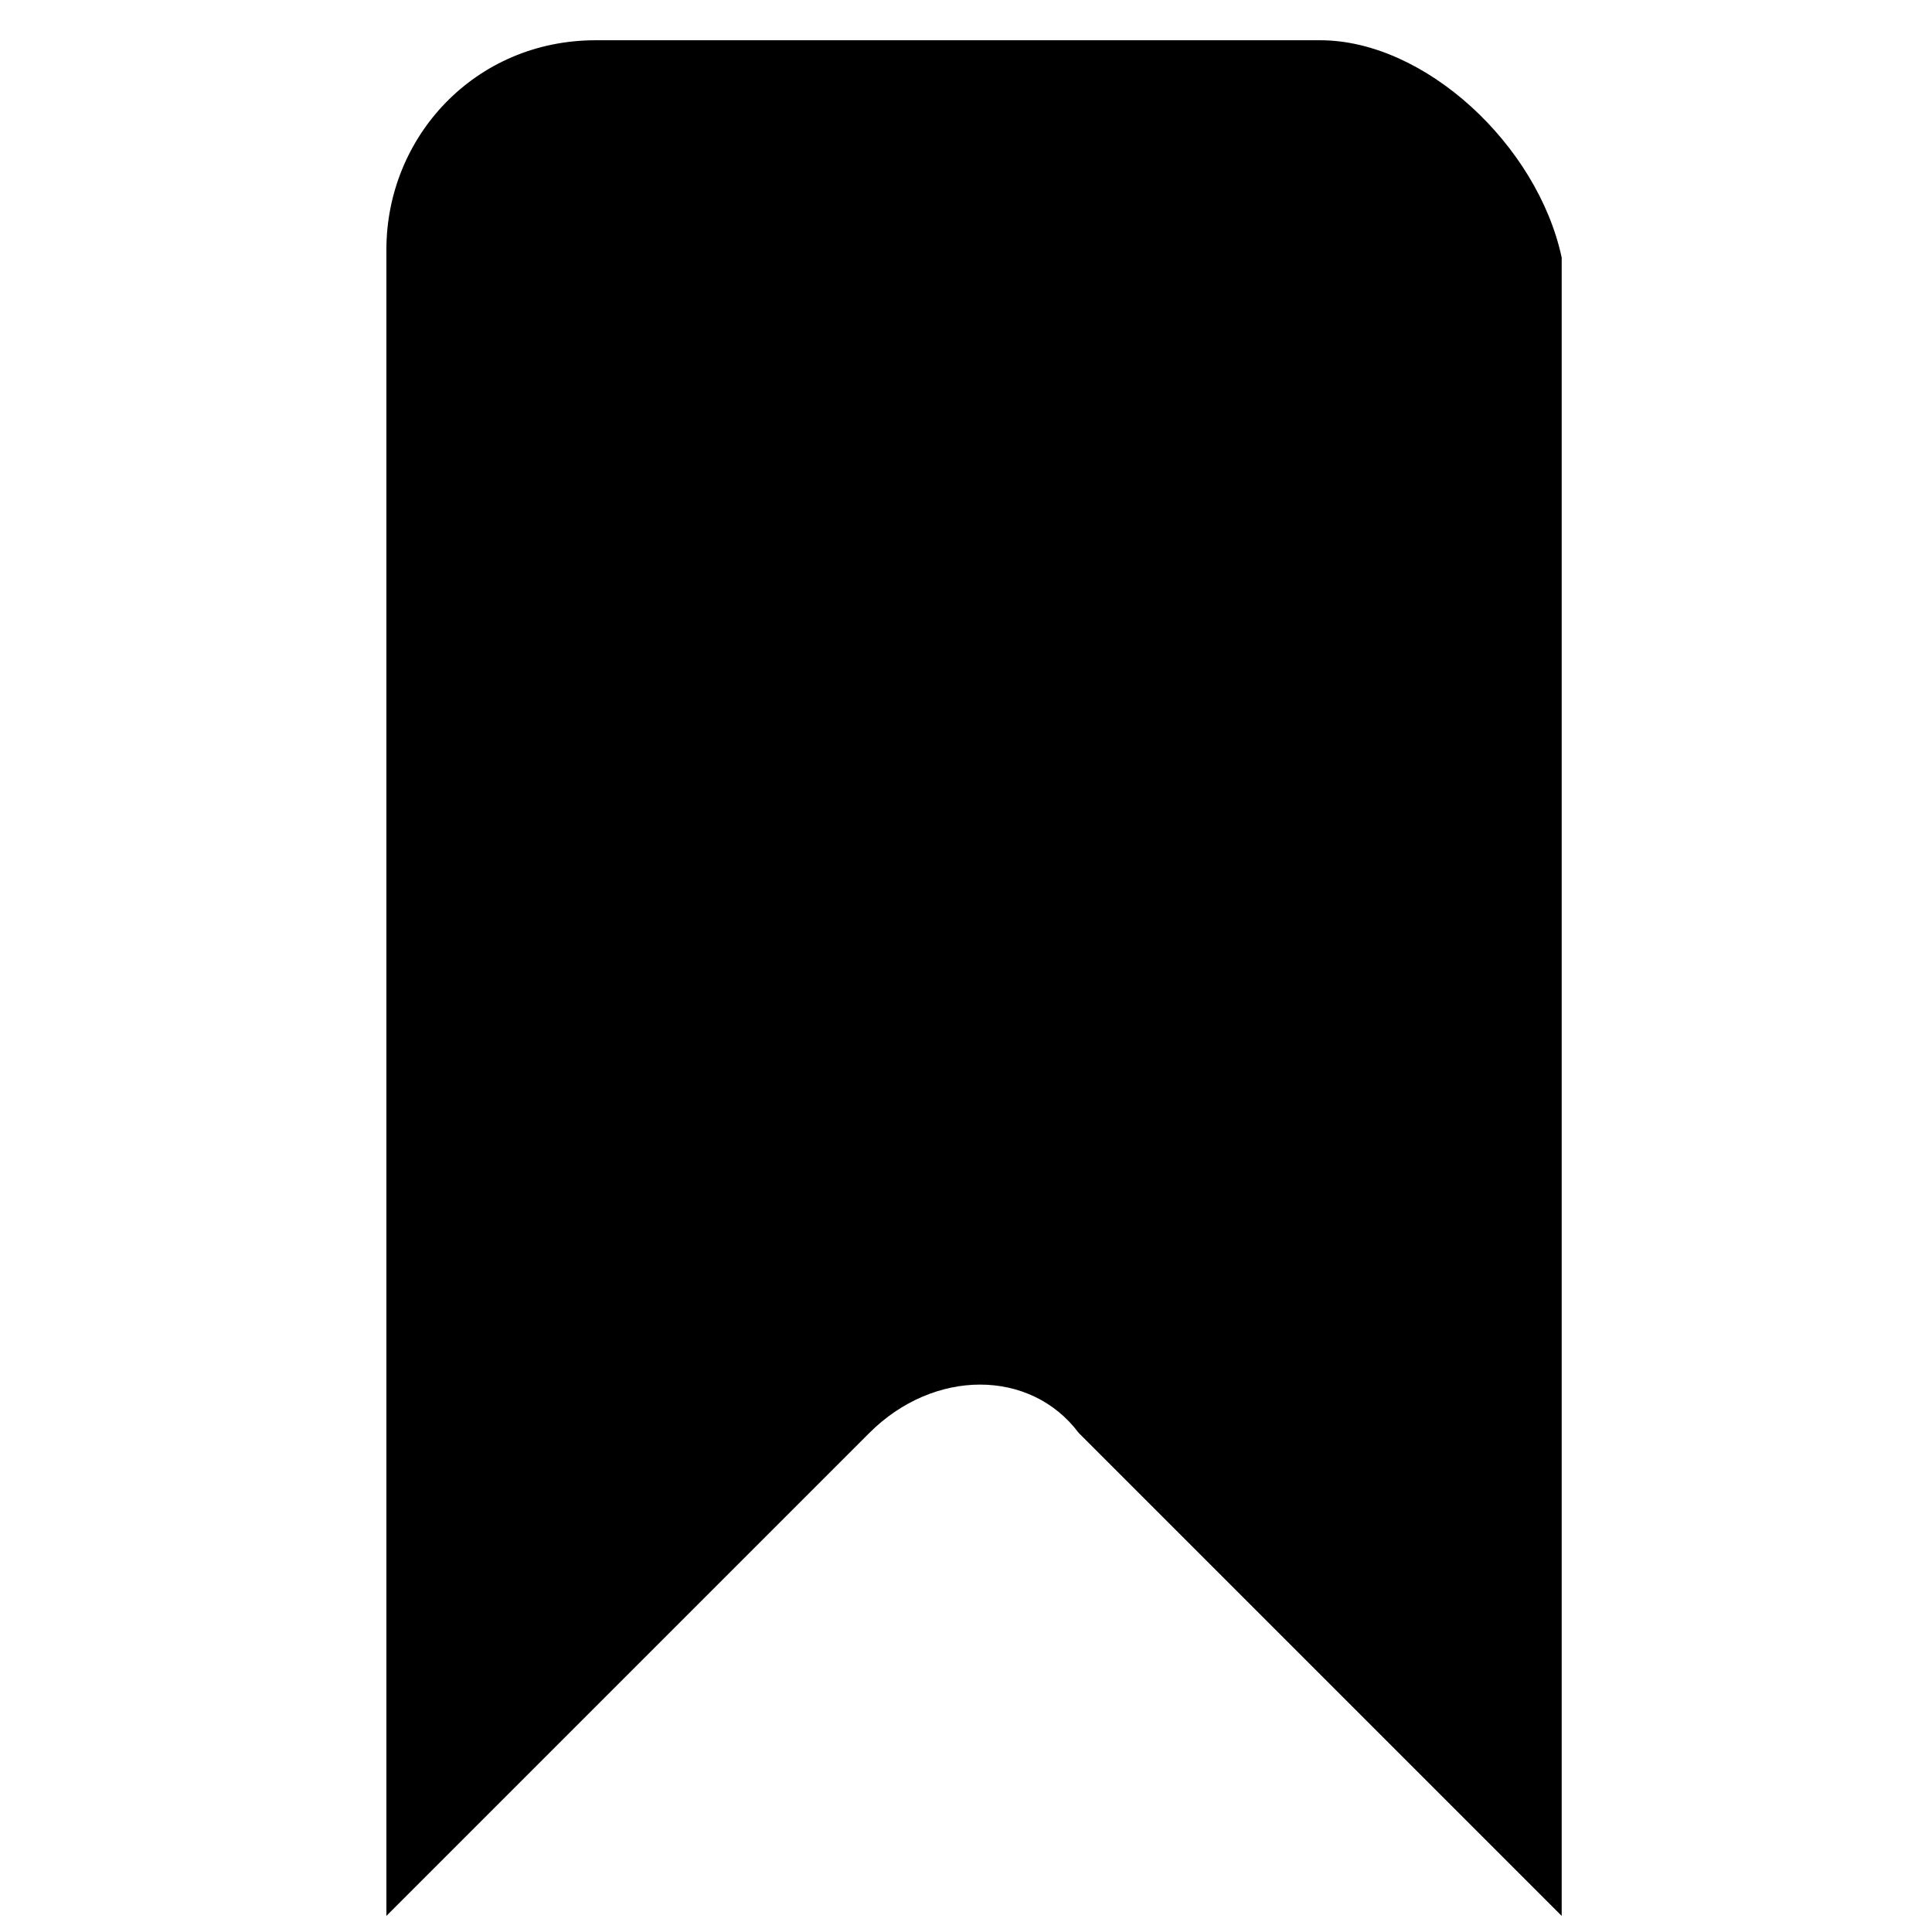
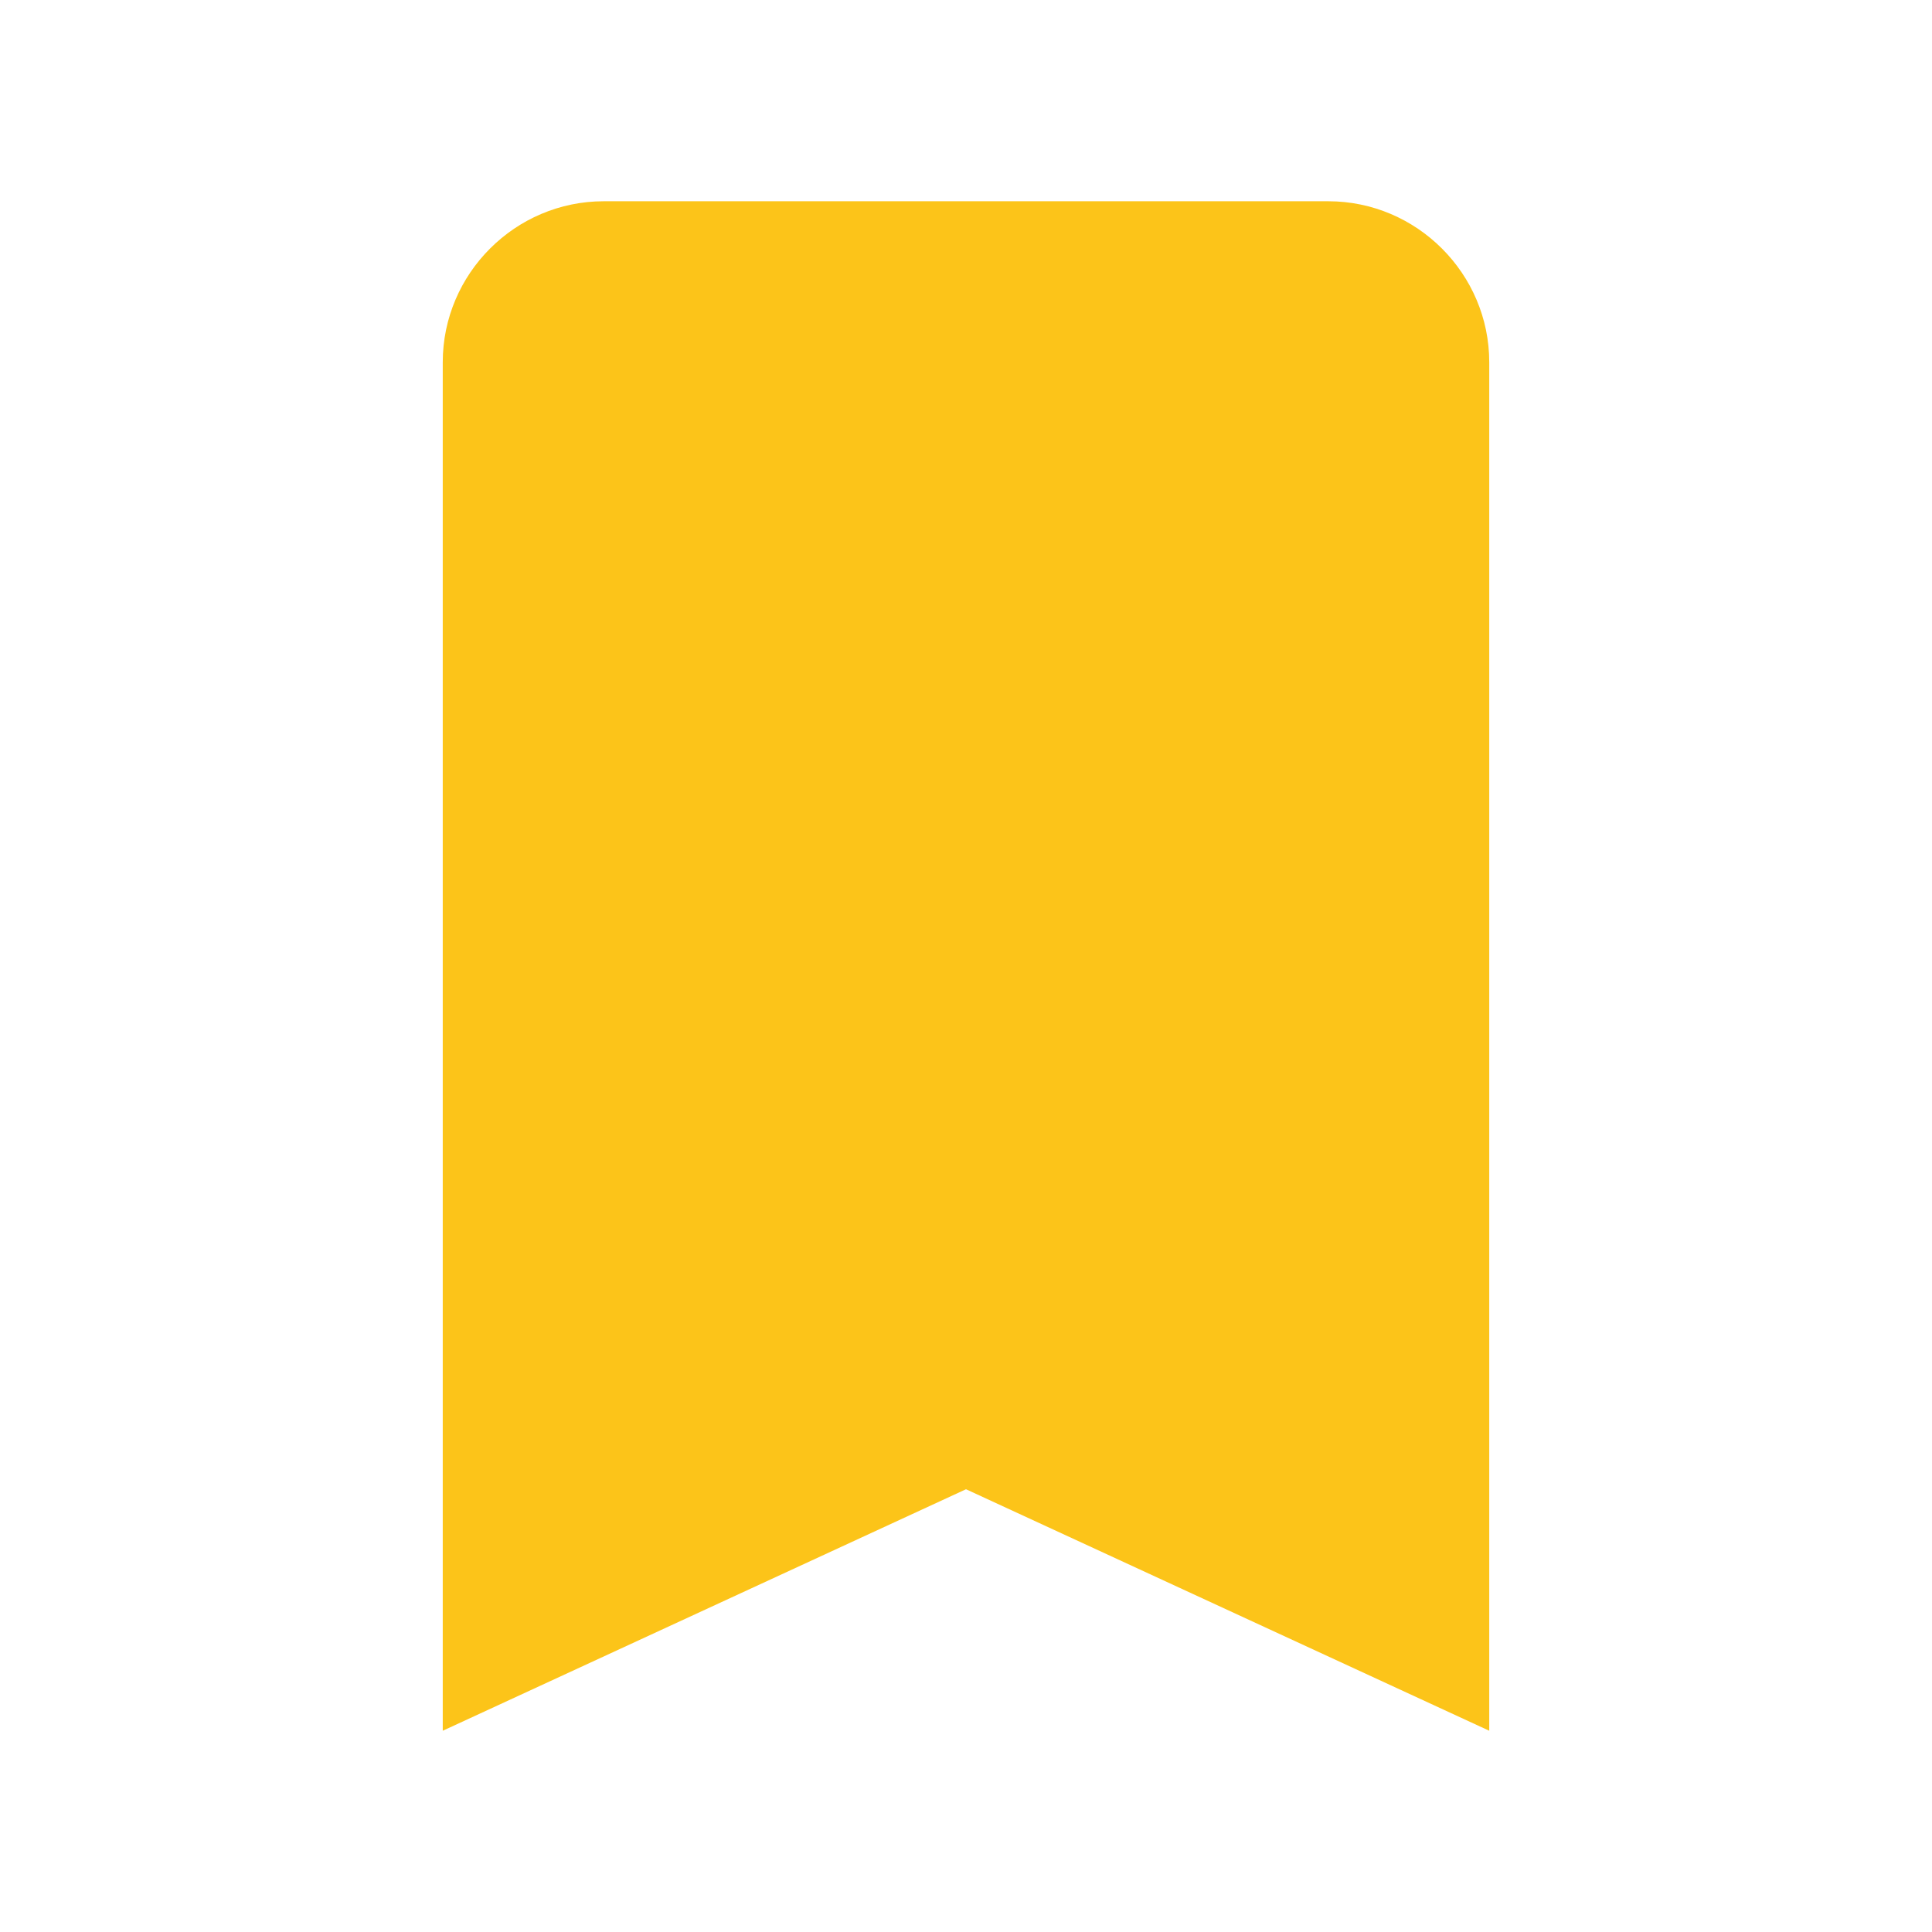
- <svg xmlns="http://www.w3.org/2000/svg" version="1.1" id="Calque_1" x="0px" y="0px" viewBox="0 0 24 24" style="enable-background:new 0 0 24 24;" xml:space="preserve">
-   <path class="st0" fill="{{color}}" stroke="{{color}}" stroke-linecap="round" stroke-linejoin="round" stroke-miterlimit="10" d="M16.4,0.5h-9c-1.5,0-2.6,1.2-2.6,2.6v20.5c0,0.2,0,0.2,0,0.2l6-6c0.8-0.8,2-0.8,2.6,0l6,6c0-0.2,0-0.2,0-0.2  V3.2C19.1,1.8,17.7,0.5,16.4,0.5z" />
+ <svg xmlns="http://www.w3.org/2000/svg" viewBox="0,0,256,256" width="48px" height="48px">
+   <g fill="#fcc419" fill-rule="nonzero" stroke="none" stroke-width="1" stroke-linecap="butt" stroke-linejoin="miter" stroke-miterlimit="10" stroke-dasharray="" stroke-dashoffset="0" font-family="none" font-weight="none" font-size="none" text-anchor="none" style="mix-blend-mode: normal">
+     <g transform="scale(5.33333,5.33333)">
+       <path d="M37,43l-13,-6l-13,6v-34c0,-2.2 1.8,-4 4,-4h18c2.2,0 4,1.8 4,4z" />
+     </g>
+   </g>
</svg>
